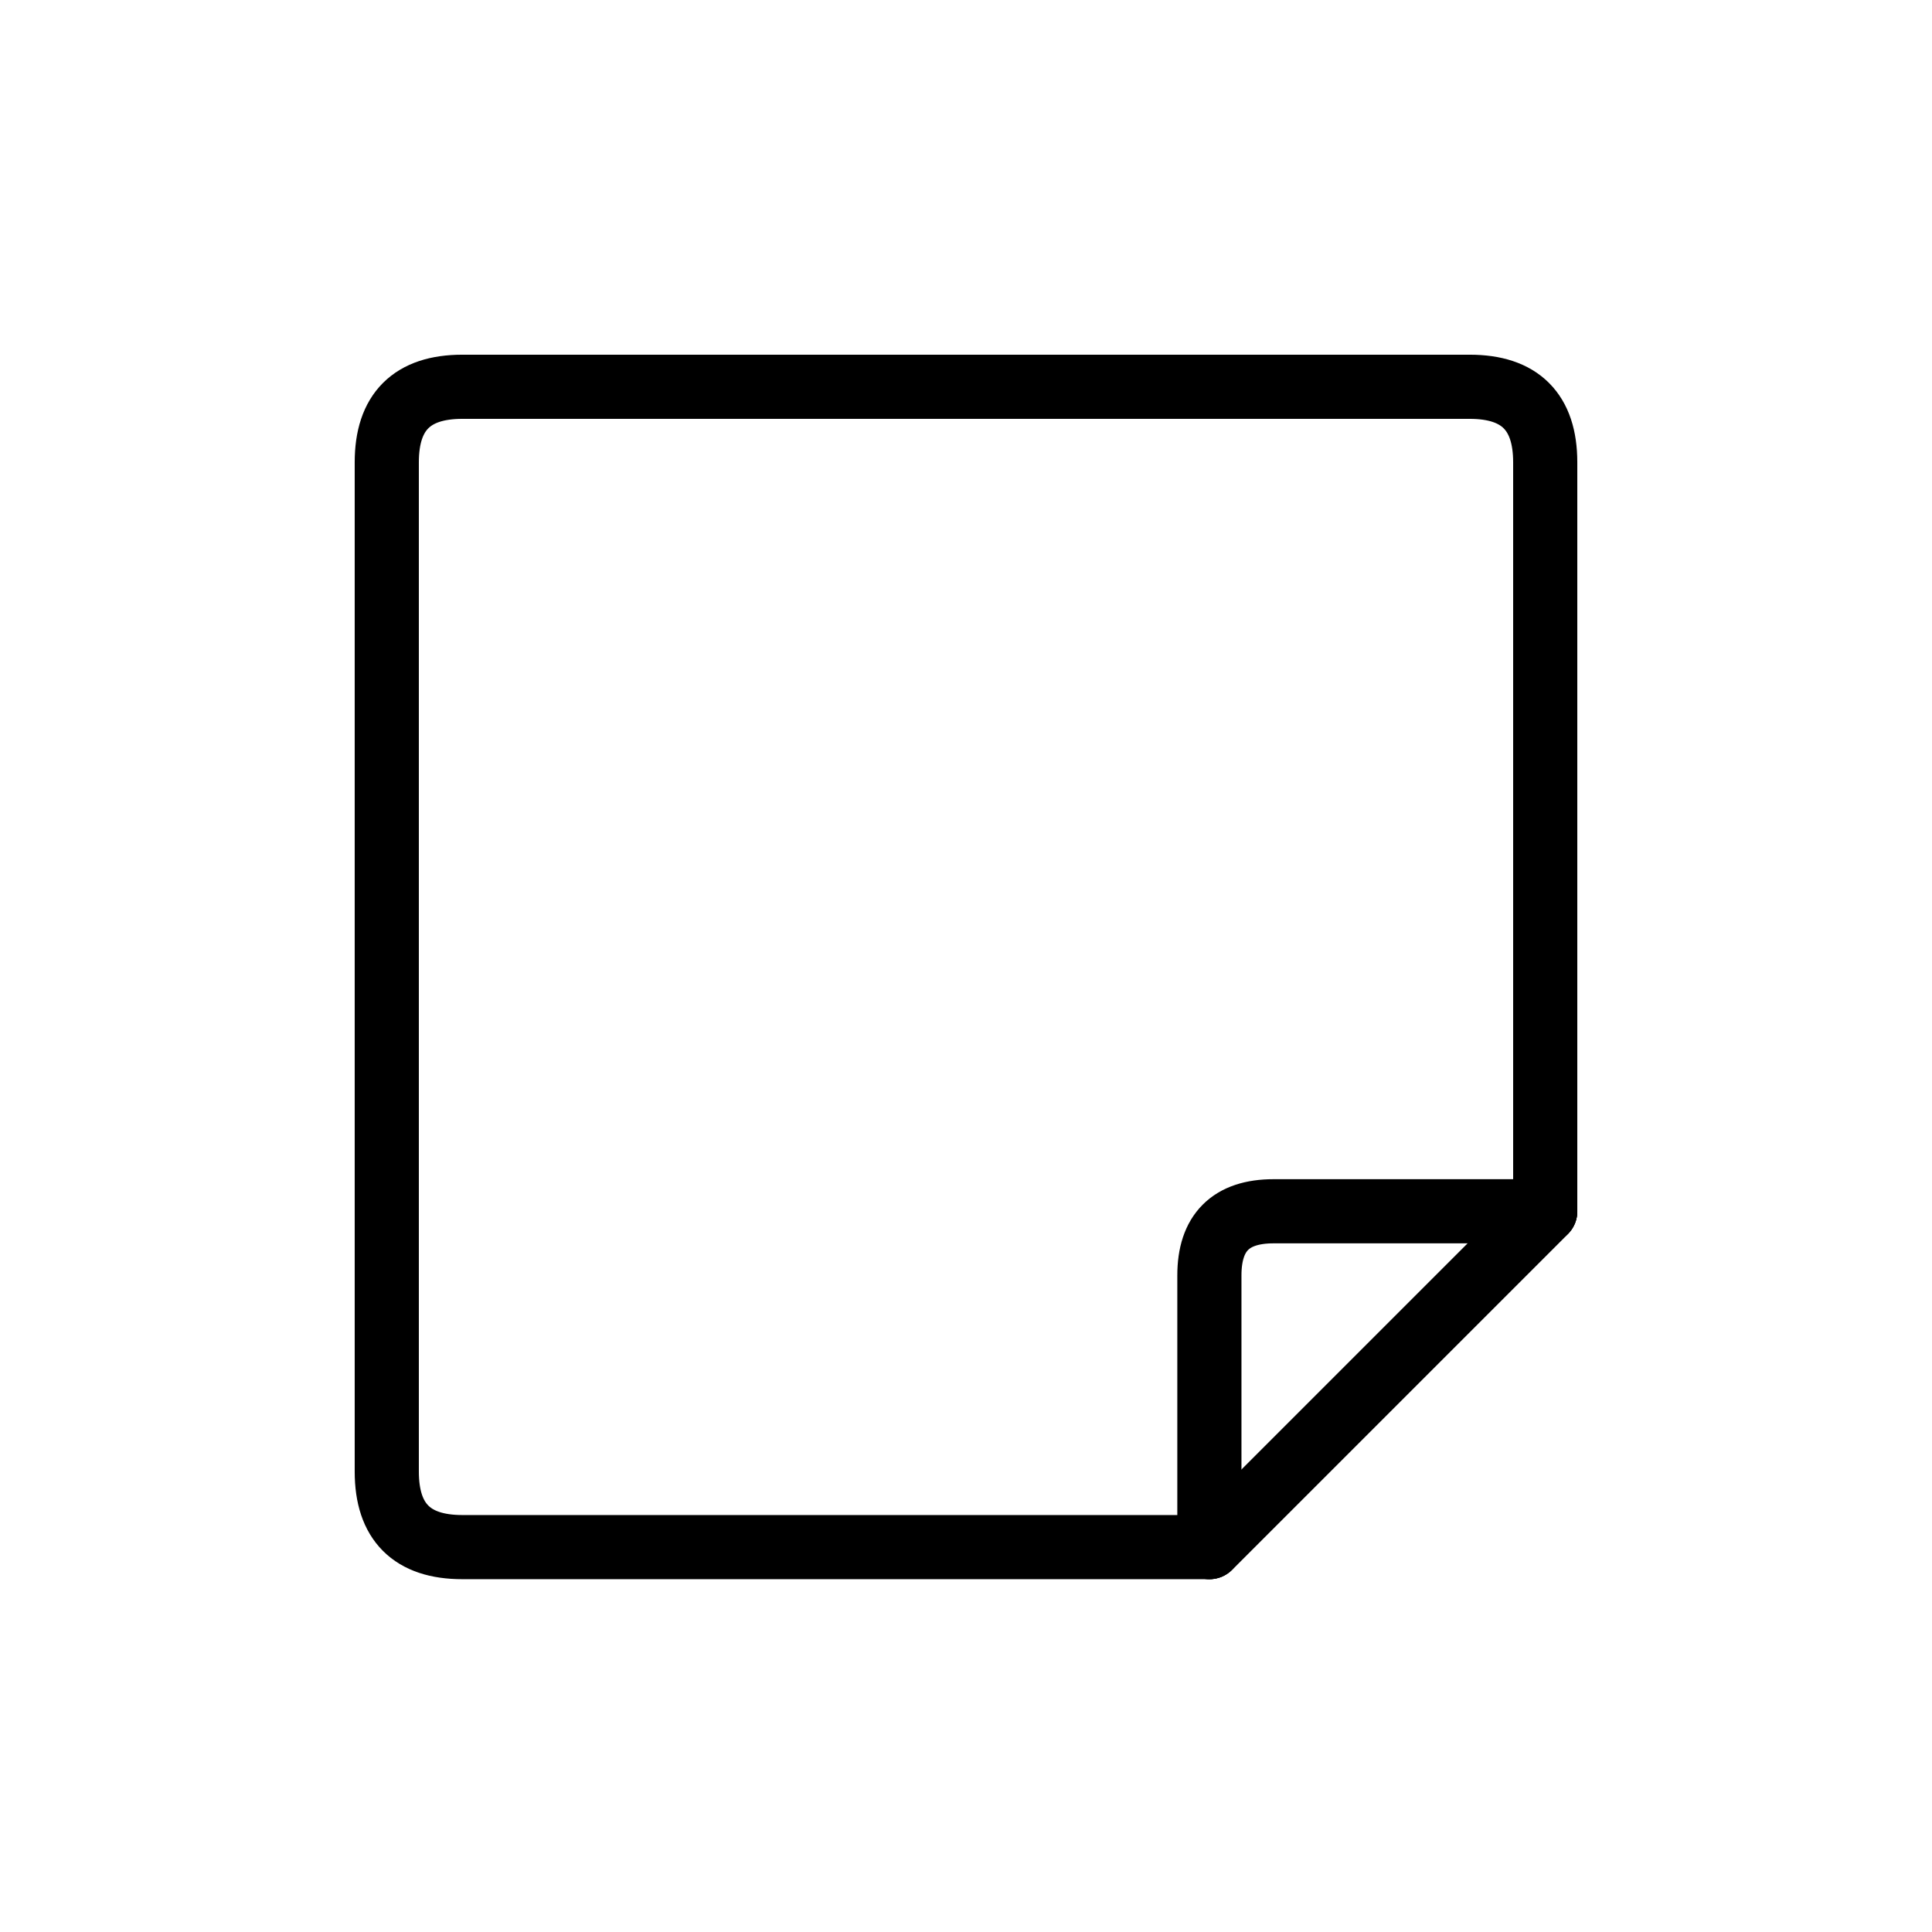
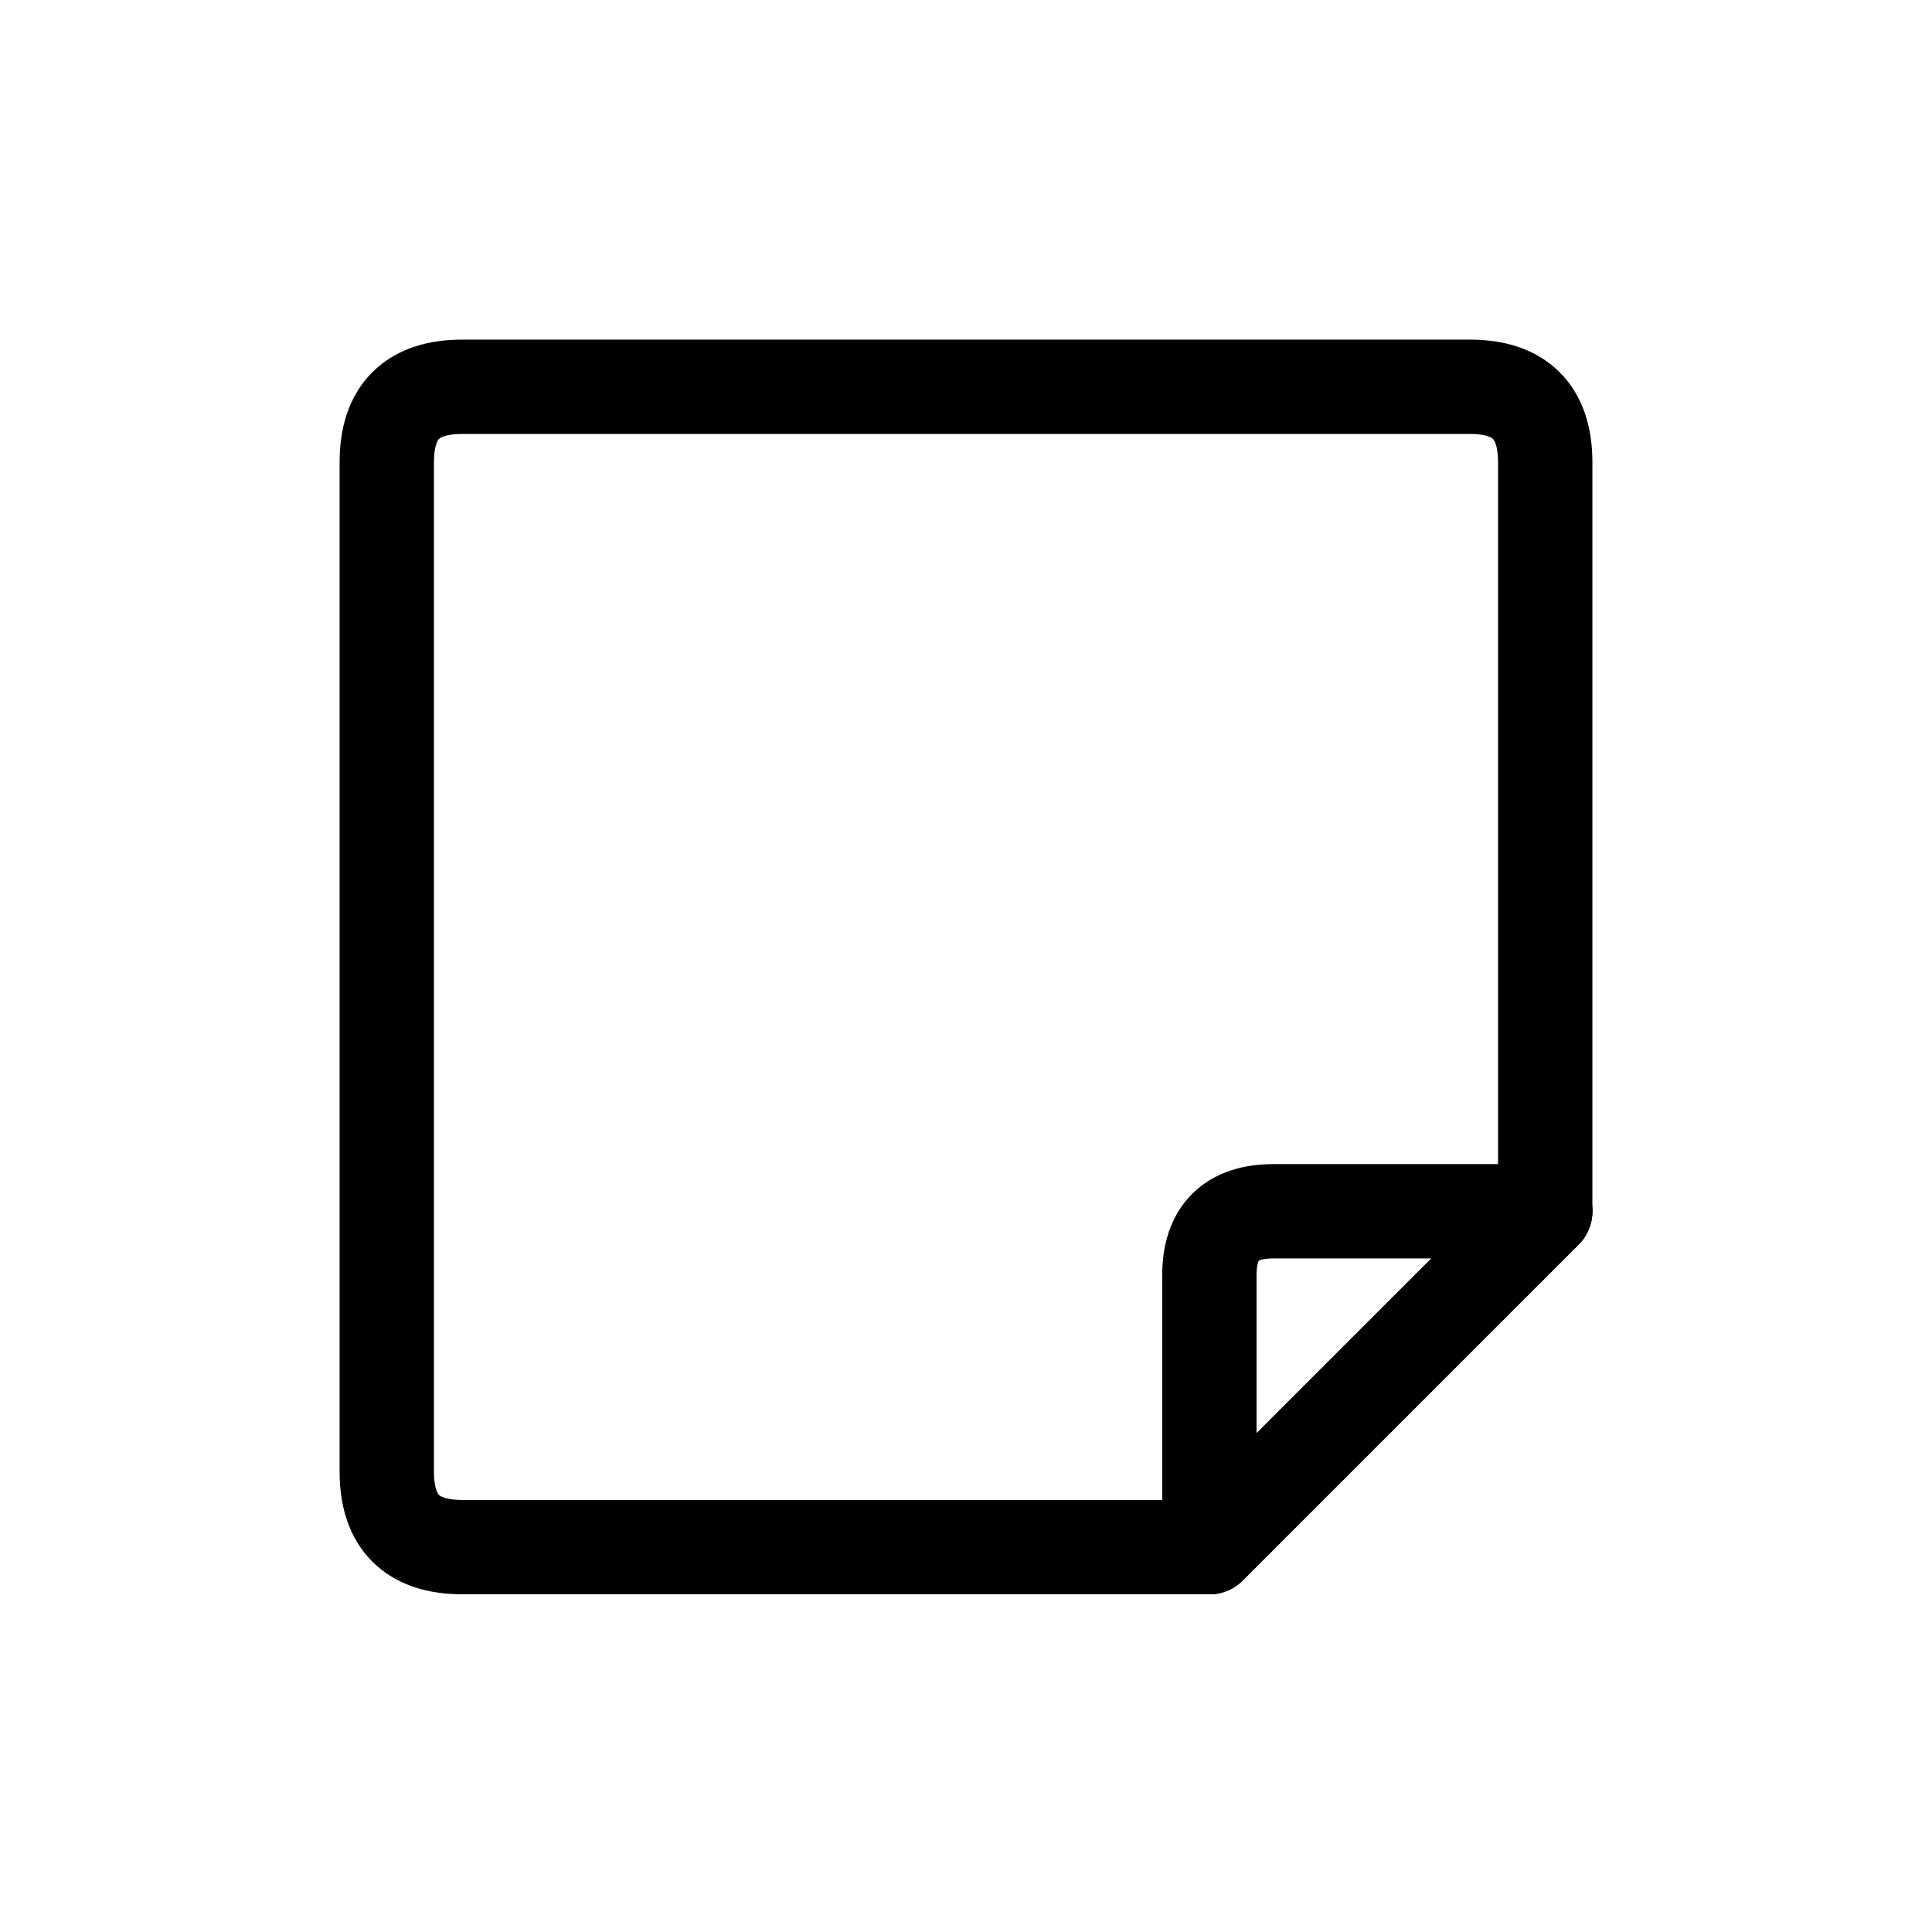
<svg xmlns="http://www.w3.org/2000/svg" width="1024" height="1024" viewBox="0 0 1024 1024" role="img" aria-label="Minimal sticky note icon">
-   <g fill="none" stroke="#000000" stroke-width="34" stroke-linecap="round" stroke-linejoin="round">
+   <g fill="none" stroke="#000000" stroke-width="50" stroke-linecap="round" stroke-linejoin="round">
    <path d="M245 205              H779              Q819 205 819 245              V642              L641 820              H245              Q205 820 205 780              V245              Q205 205 245 205 Z" />
    <path d="M819 642              H675              Q641 642 641 676              V820" />
    <path d="M819 642 L641 820" />
  </g>
</svg>
